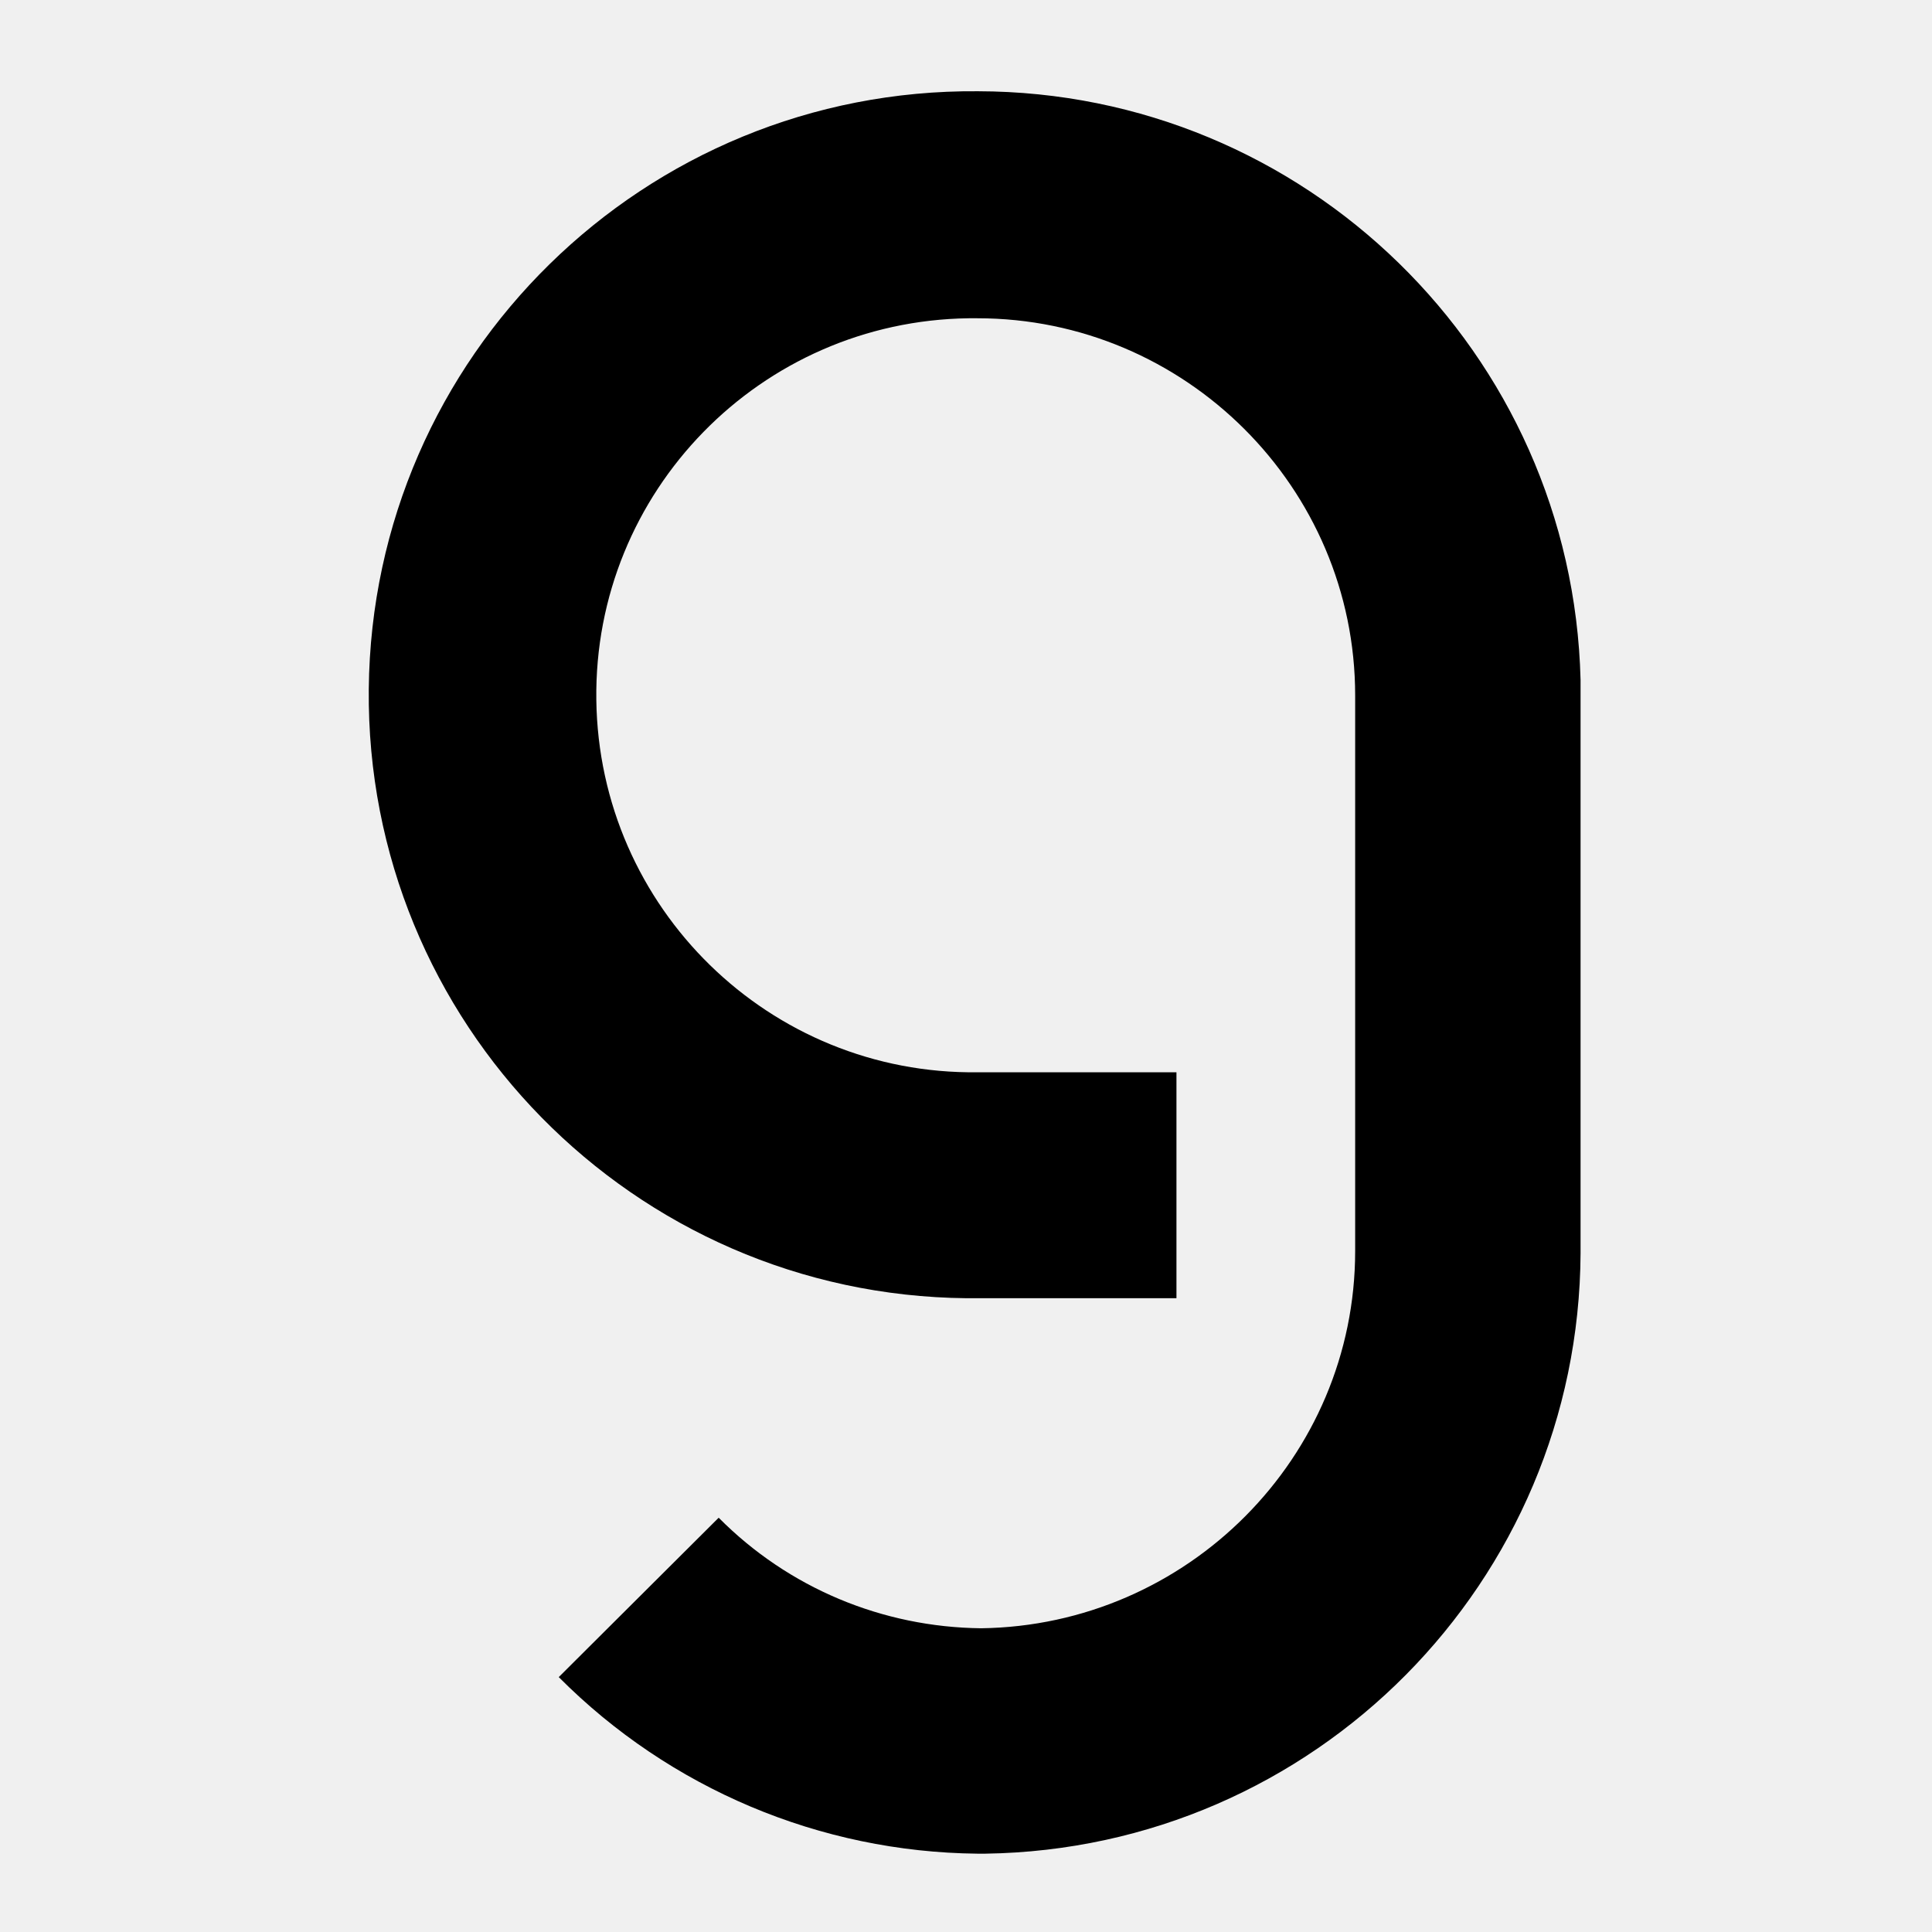
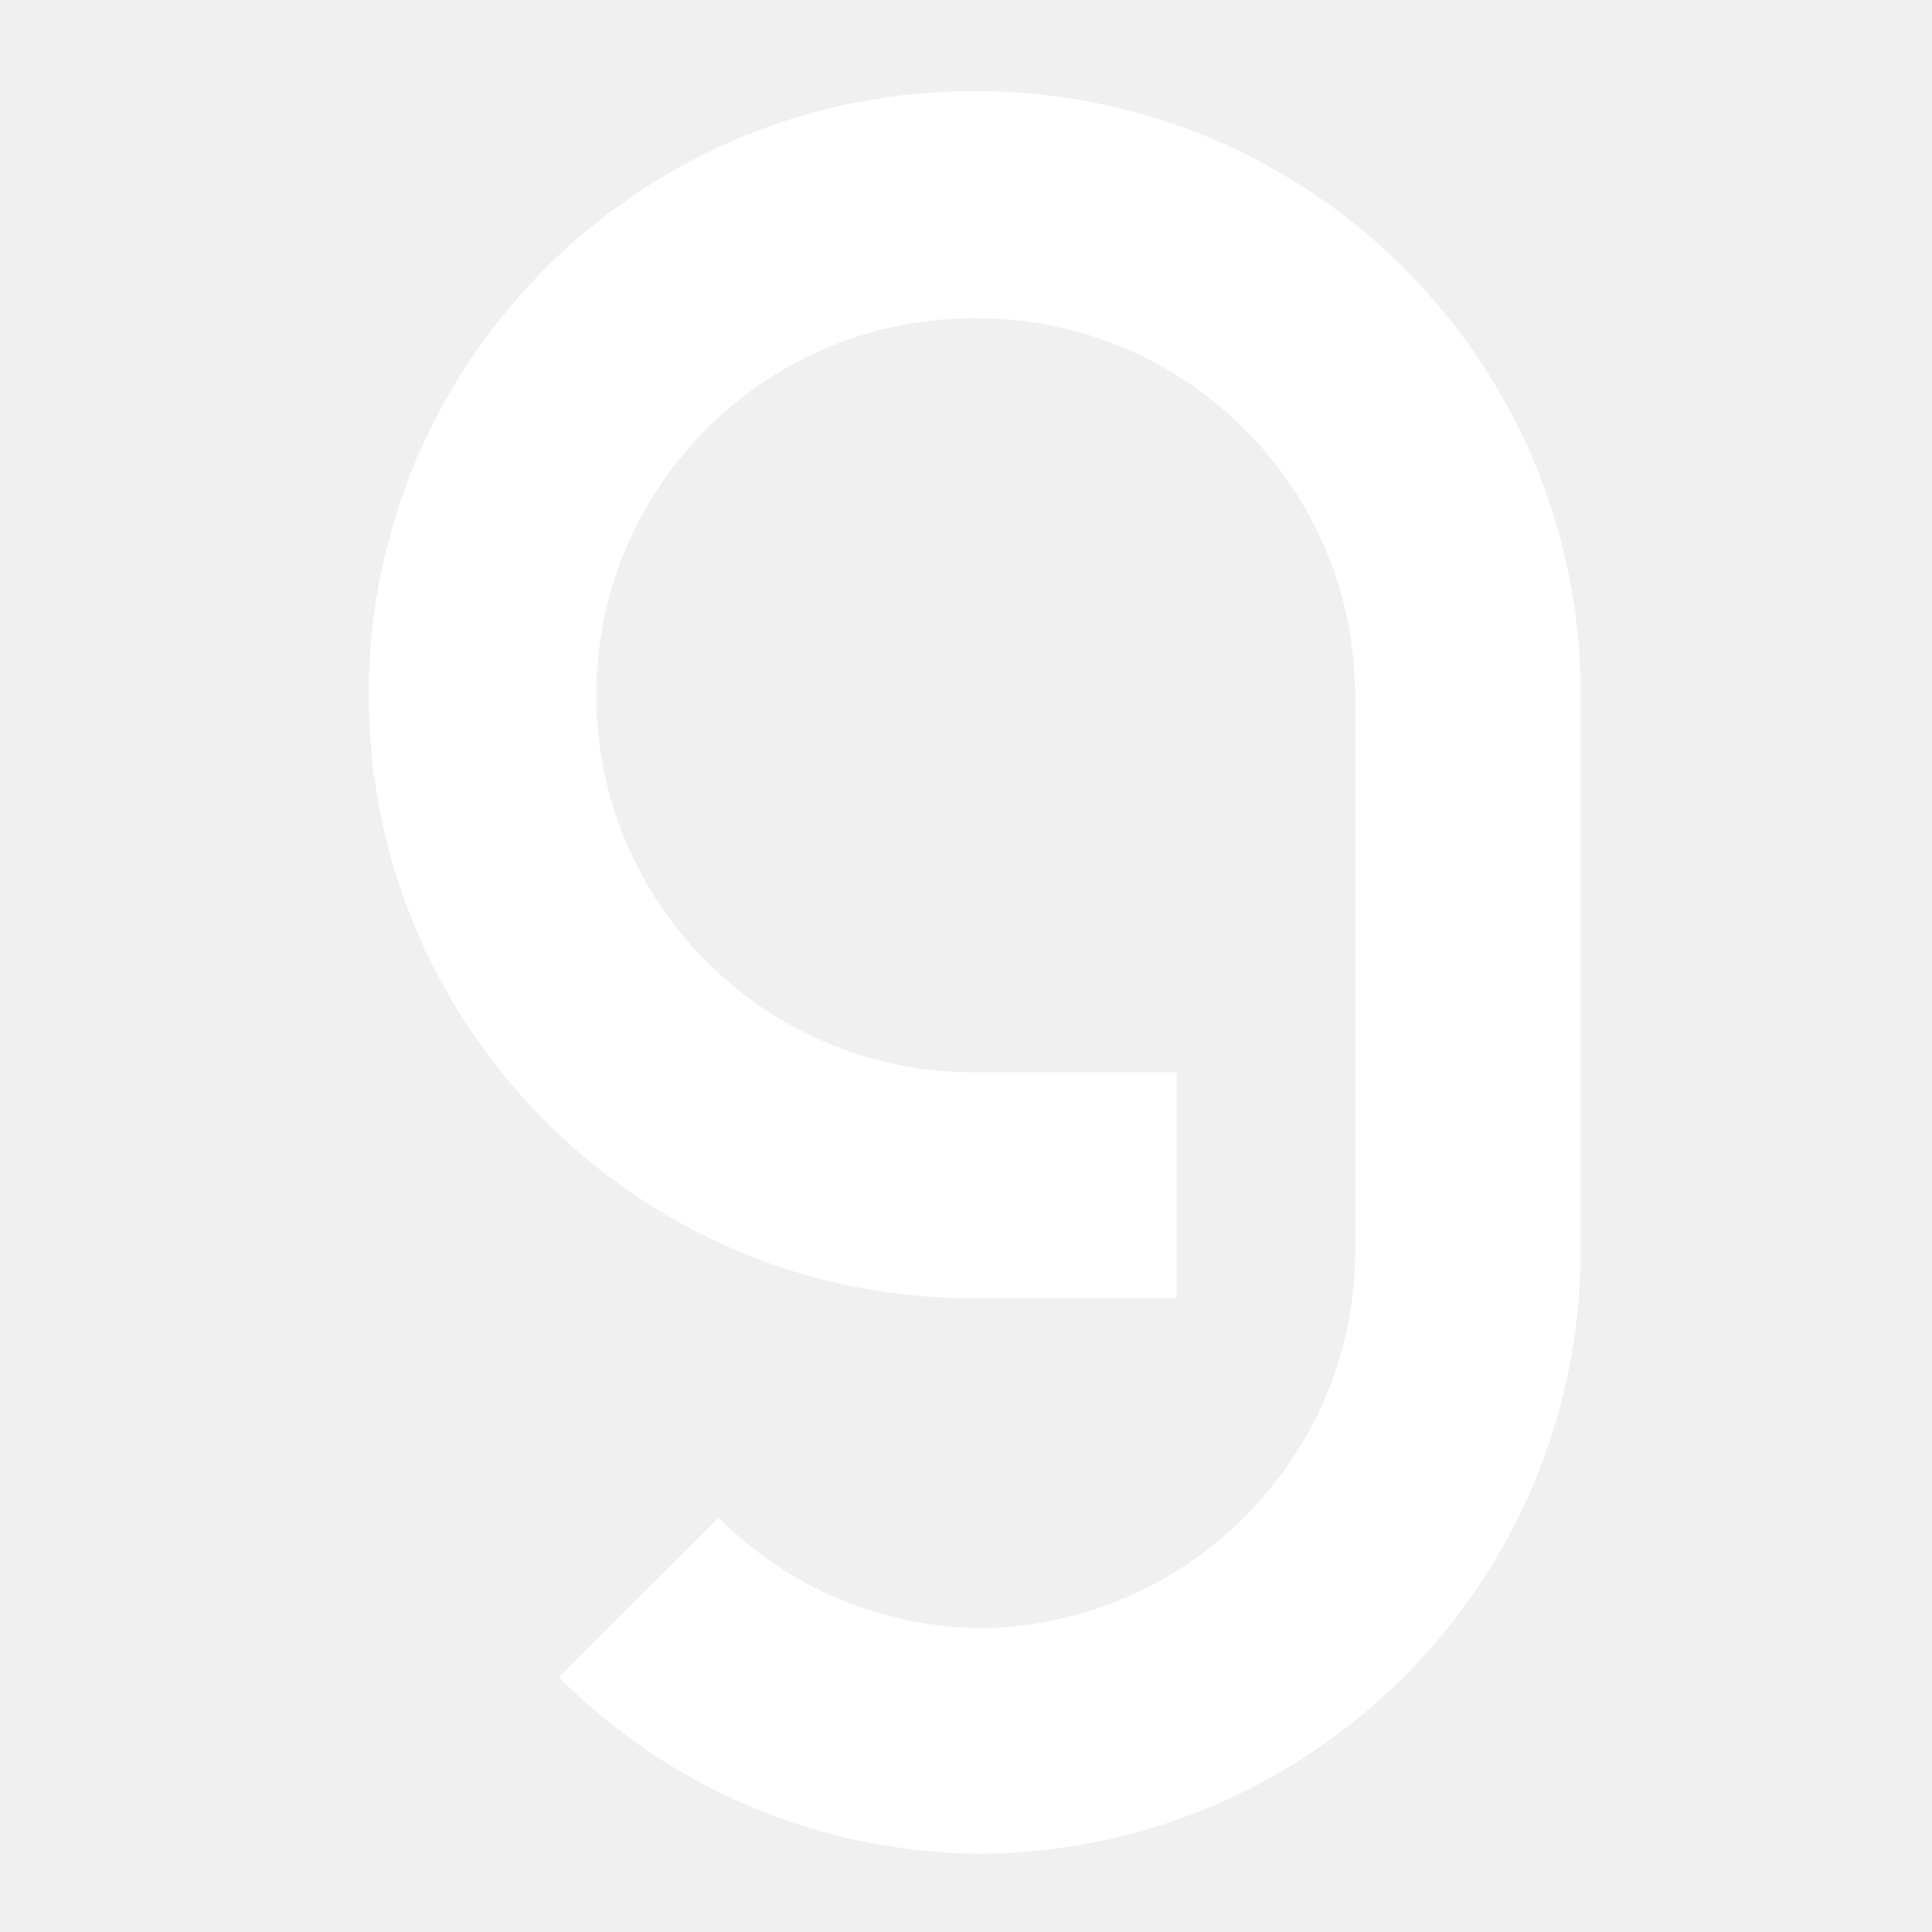
<svg xmlns="http://www.w3.org/2000/svg" width="360" height="360" xml:space="preserve" version="1.1">
  <g>
    <g id="b2f7b41e-5b1c-483f-8109-ccaa545fff97" transform="matrix(1 0 0 1 540 540)" />
    <g id="svg_2" transform="matrix(1 0 0 1 181.71 540)">
-       <path id="svg_3" stroke-miterlimit="4" stroke-linejoin=" miter" stroke-dashoffset="0" stroke-dasharray=" none" stroke=" none" stroke-linecap=" butt" d="m0.505,-522.996c-62.1,-0.5 -112.9,49.3 -113.5,111.4c-0.6,62.1 49.3,112.9 111.4,113.5c0.7,0 1.4,0 2.1,0l37,0l0,-42.1l-37,0c-38.8,0.5 -70.6,-30.6 -71.1,-69.4c-0.5,-38.8 30.6,-70.6 69.4,-71.1c0.5,0 1.1,0 1.6,0c38.7,0 70.4,31.5 70.4,70.3l0,0l0,103.5l0,0c0,38.5 -31.3,69.8 -69.7,70.3c-18.4,-0.2 -35.9,-7.5 -48.9,-20.6l-29.8,29.7c20.7,20.8 48.7,32.6 78,32.9l0,0l1.5,0l0,0c61.3,-0.9 110.6,-50.6 110.9,-111.9l0,-106.8c-1.5,-61 -51.4,-109.6 -112.3,-109.7l0,0l0,0z" vector-effect="non-scaling-stroke" />
+       <path id="svg_3" fill="#FFFFFF" stroke-miterlimit="4" stroke-linejoin=" miter" stroke-dashoffset="0" stroke-dasharray=" none" stroke=" none" stroke-linecap=" butt" d="m0.505,-522.996c-62.1,-0.5 -112.9,49.3 -113.5,111.4c-0.6,62.1 49.3,112.9 111.4,113.5c0.7,0 1.4,0 2.1,0l37,0l0,-42.1l-37,0c-38.8,0.5 -70.6,-30.6 -71.1,-69.4c-0.5,-38.8 30.6,-70.6 69.4,-71.1c0.5,0 1.1,0 1.6,0c38.7,0 70.4,31.5 70.4,70.3l0,0l0,103.5l0,0c0,38.5 -31.3,69.8 -69.7,70.3c-18.4,-0.2 -35.9,-7.5 -48.9,-20.6l-29.8,29.7c20.7,20.8 48.7,32.6 78,32.9l0,0l1.5,0l0,0c61.3,-0.9 110.6,-50.6 110.9,-111.9l0,-106.8c-1.5,-61 -51.4,-109.6 -112.3,-109.7l0,0l0,0z" vector-effect="non-scaling-stroke" />
    </g>
  </g>
</svg>
